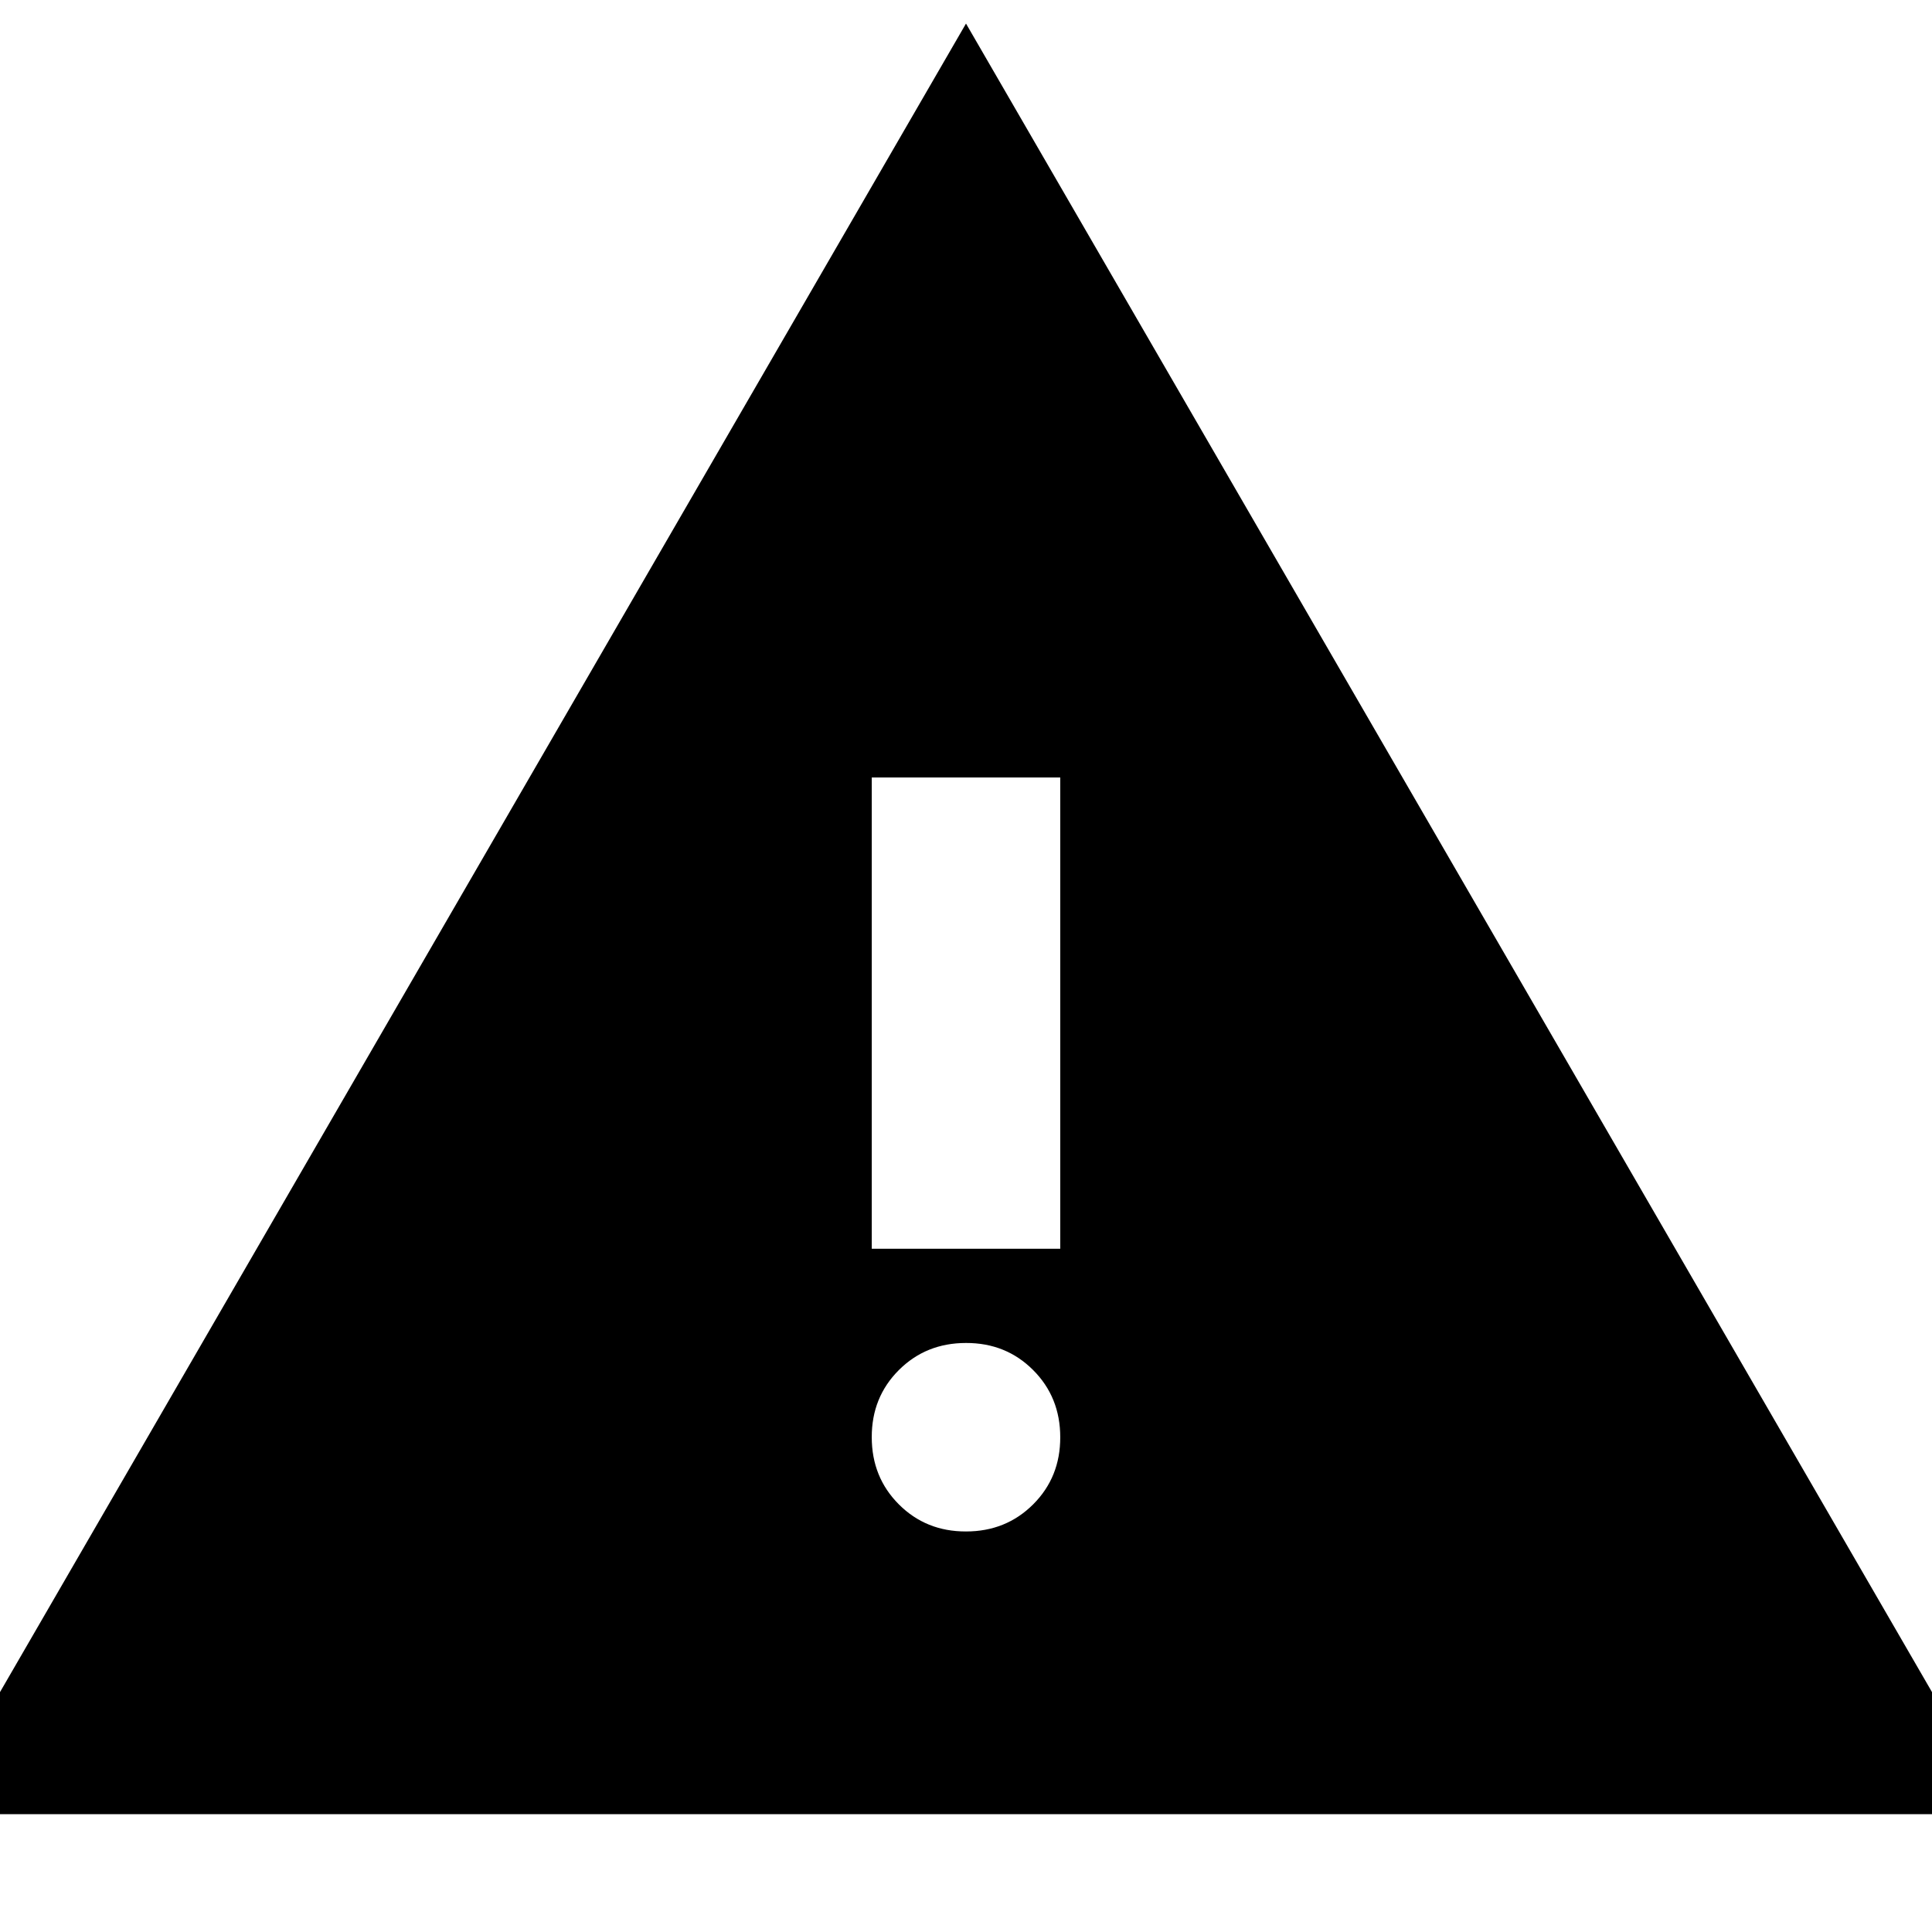
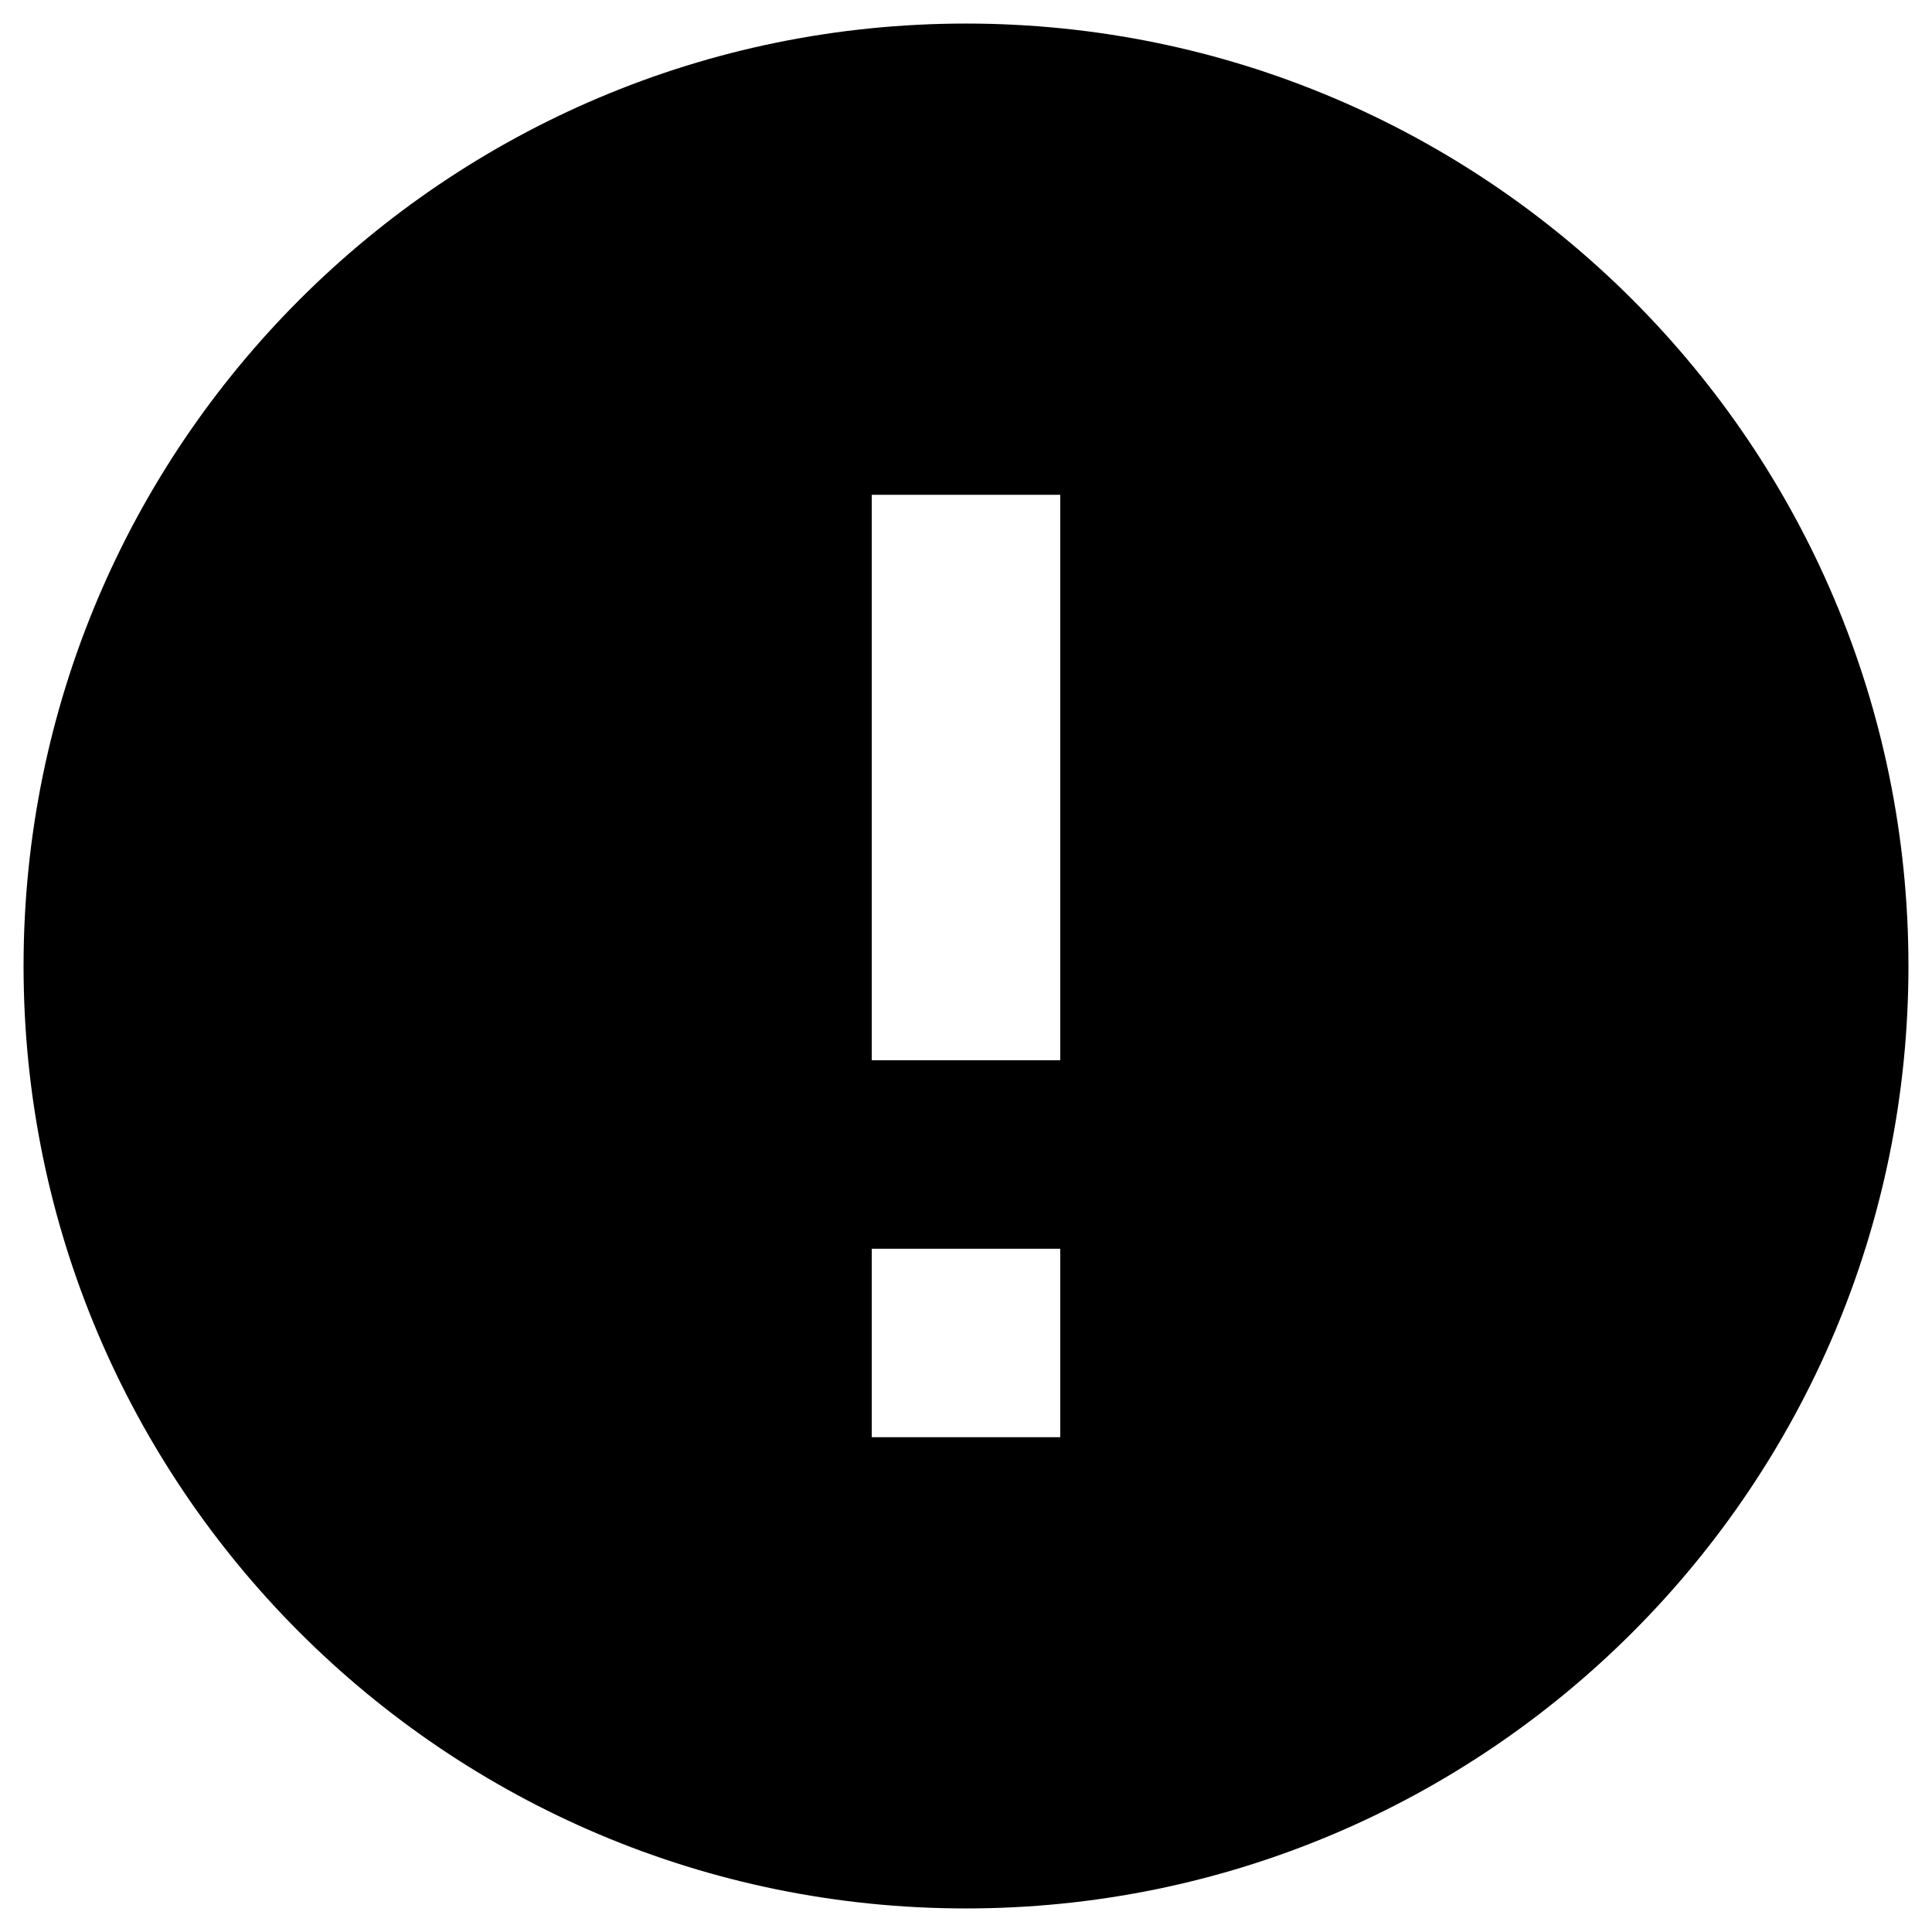
<svg xmlns="http://www.w3.org/2000/svg" viewBox="1.75 1.75 20.5 20.5">
-   <path fill="currentColor" d="M1 21L12 2l11 19H1Zm11-3q.425 0 .713-.288T13 17q0-.425-.288-.713T12 16q-.425 0-.713.288T11 17q0 .425.288.713T12 18Zm-1-3h2v-5h-2v5Z" />
+   <path fill="currentColor" d="M12 22C6.477 22 2 17.523 2 12S6.477 2 12 2s10 4.477 10 10s-4.477 10-10 10Zm-1-7v2h2v-2h-2Zm0-8v6h2V7h-2Z" />
</svg>
